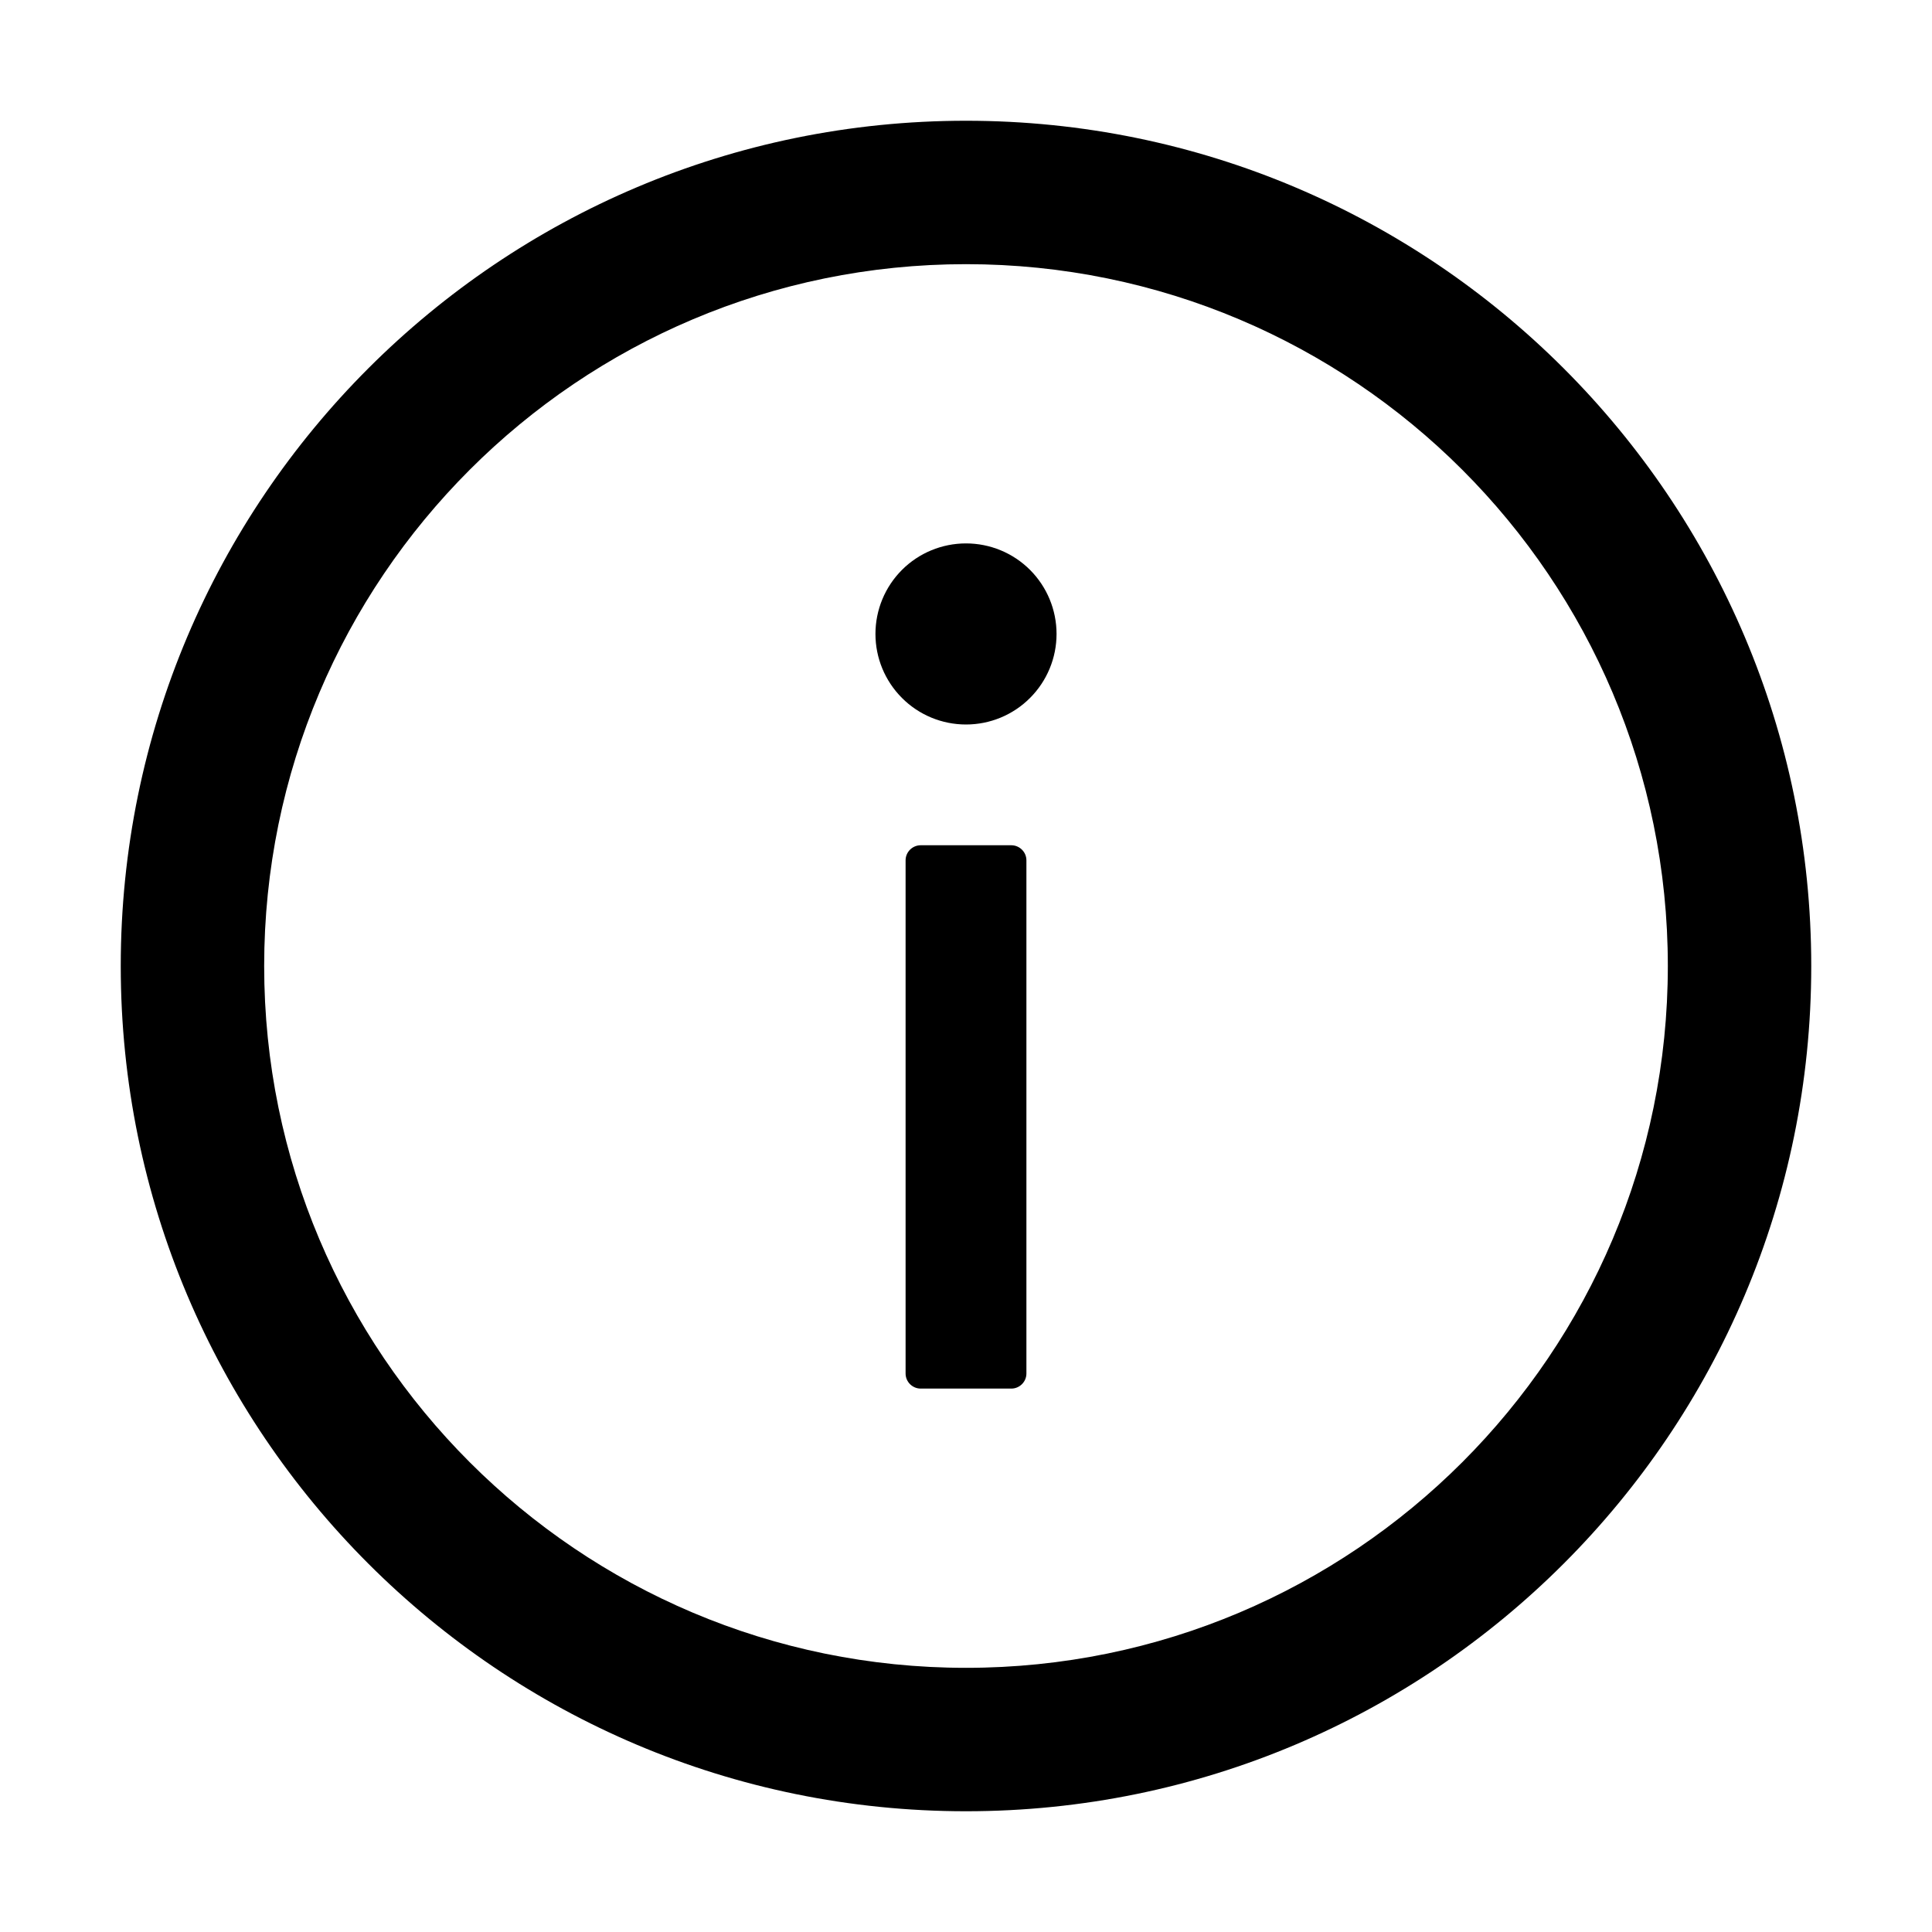
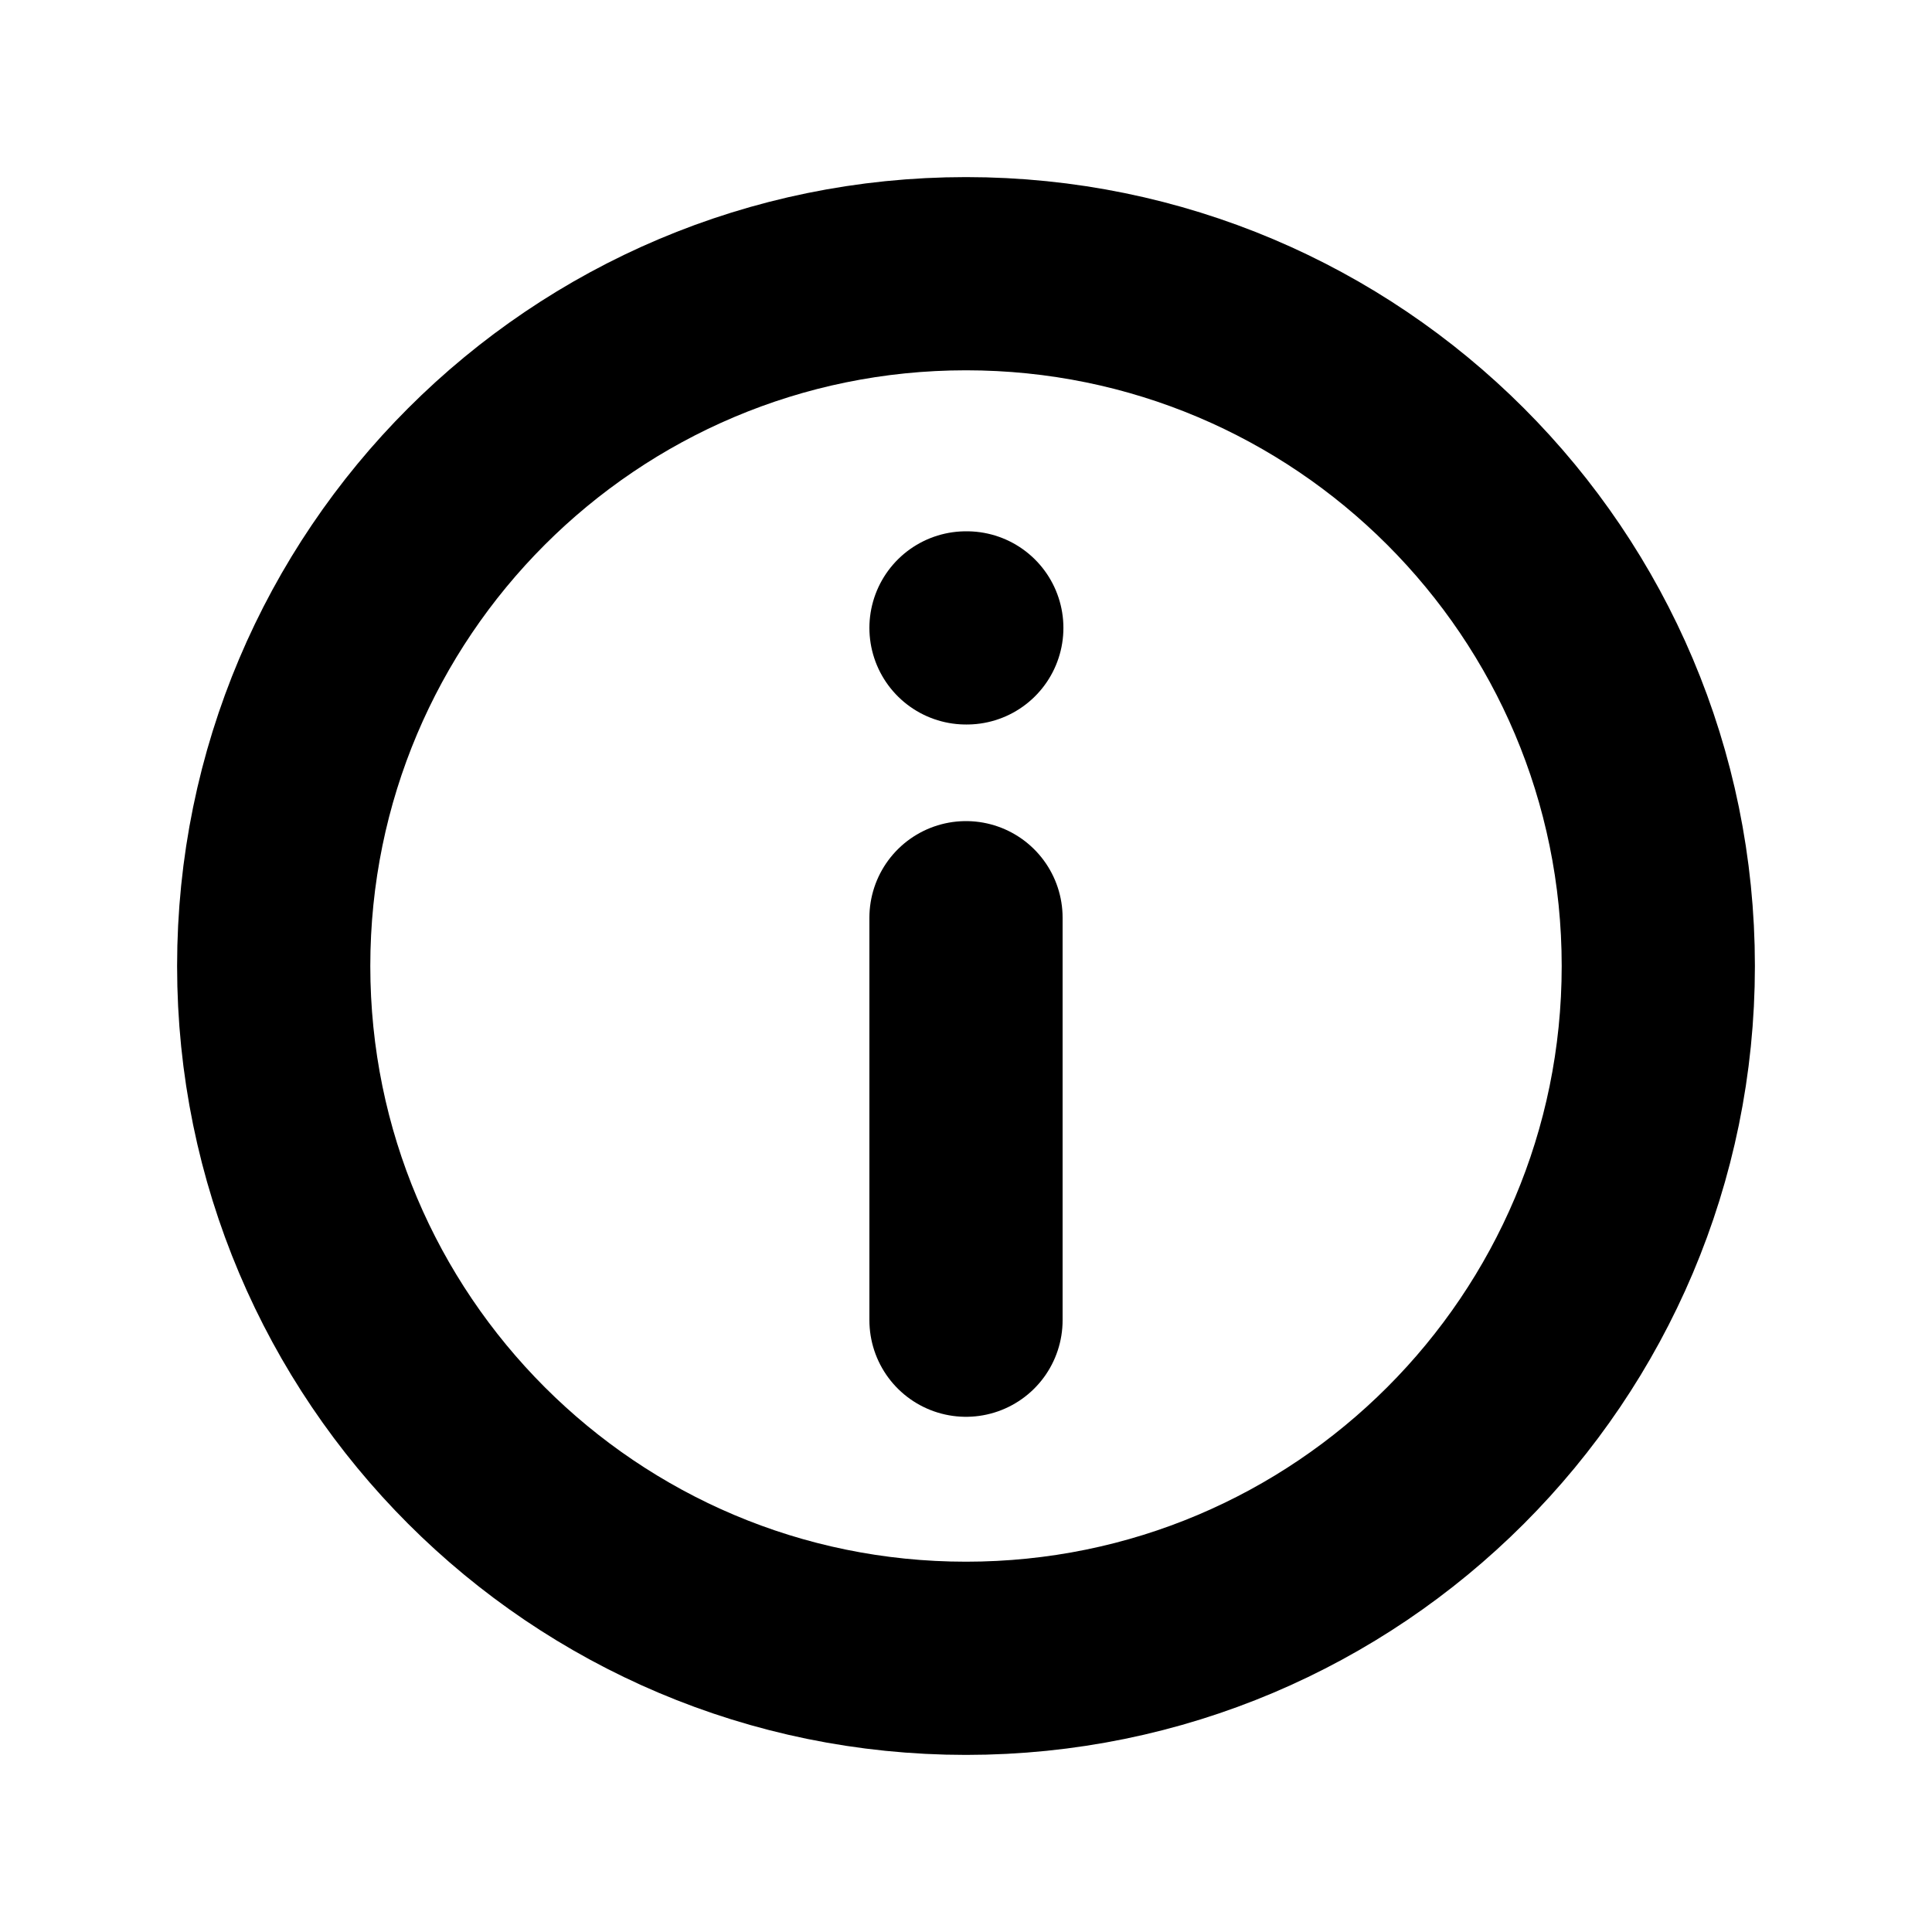
- <svg xmlns="http://www.w3.org/2000/svg" viewBox="0 0 30 30" fill="currentColor">
-   <path d="M15 1.875C7.752 1.875 1.875 7.752 1.875 15C1.875 22.248 7.752 28.125 15 28.125C22.248 28.125 28.125 22.248 28.125 15C28.125 7.752 22.248 1.875 15 1.875ZM15 25.898C8.982 25.898 4.102 21.018 4.102 15C4.102 8.982 8.982 4.102 15 4.102C21.018 4.102 25.898 8.982 25.898 15C25.898 21.018 21.018 25.898 15 25.898Z" fill="currentColor" />
-   <path d="M13.594 9.844C13.594 10.217 13.742 10.574 14.006 10.838C14.269 11.102 14.627 11.25 15 11.25C15.373 11.25 15.731 11.102 15.994 10.838C16.258 10.574 16.406 10.217 16.406 9.844C16.406 9.471 16.258 9.113 15.994 8.849C15.731 8.586 15.373 8.438 15 8.438C14.627 8.438 14.269 8.586 14.006 8.849C13.742 9.113 13.594 9.471 13.594 9.844V9.844ZM15.703 13.125H14.297C14.168 13.125 14.062 13.23 14.062 13.359V21.328C14.062 21.457 14.168 21.562 14.297 21.562H15.703C15.832 21.562 15.938 21.457 15.938 21.328V13.359C15.938 13.23 15.832 13.125 15.703 13.125Z" fill="currentColor" />
+ <svg xmlns="http://www.w3.org/2000/svg" viewBox="0 0 24 24" width="24" height="24" fill="none">
+   <path d="M12 3.4a8.6 8.6 0 1 1 0 17.2 8.6 8.6 0 0 1 0-17.2Z" stroke="currentColor" stroke-width="2.4" stroke-linecap="round" stroke-linejoin="round" />
+   <path d="M12 11.4v5" stroke="currentColor" stroke-width="2.4" stroke-linecap="round" stroke-linejoin="round" />
+   <path d="M12 7.8h.01" stroke="currentColor" stroke-width="2.4" stroke-linecap="round" stroke-linejoin="round" />
</svg>
